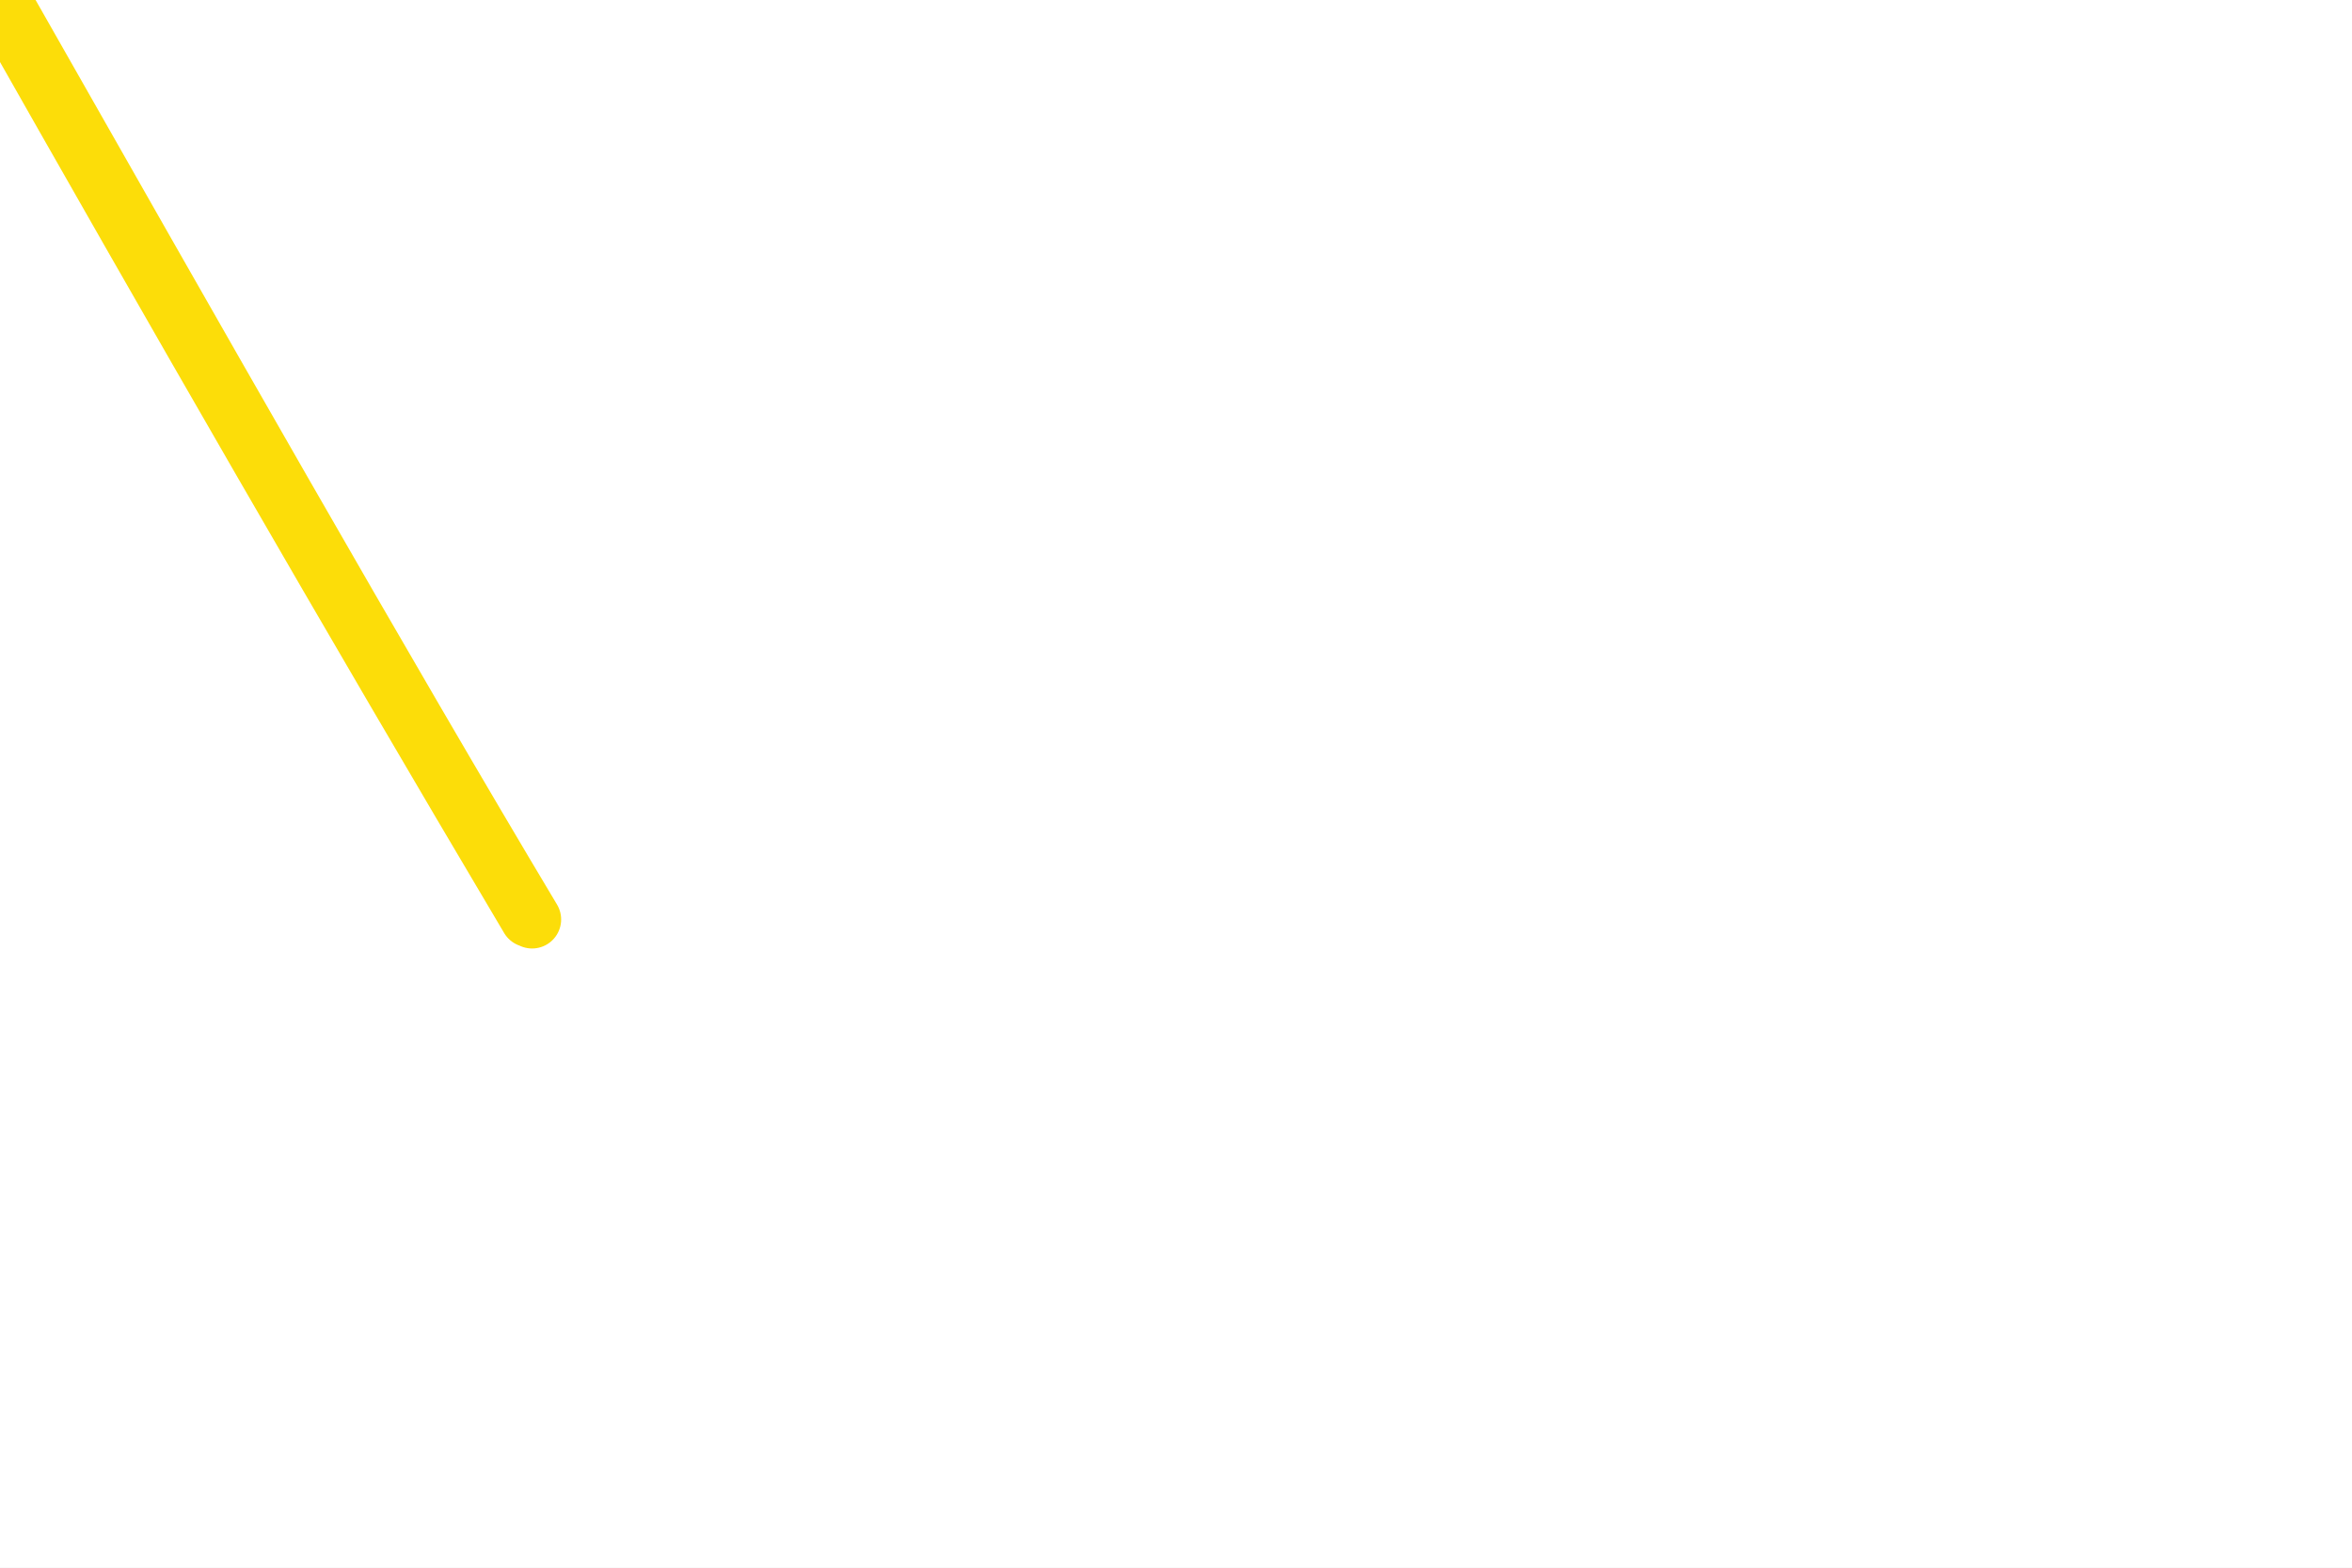
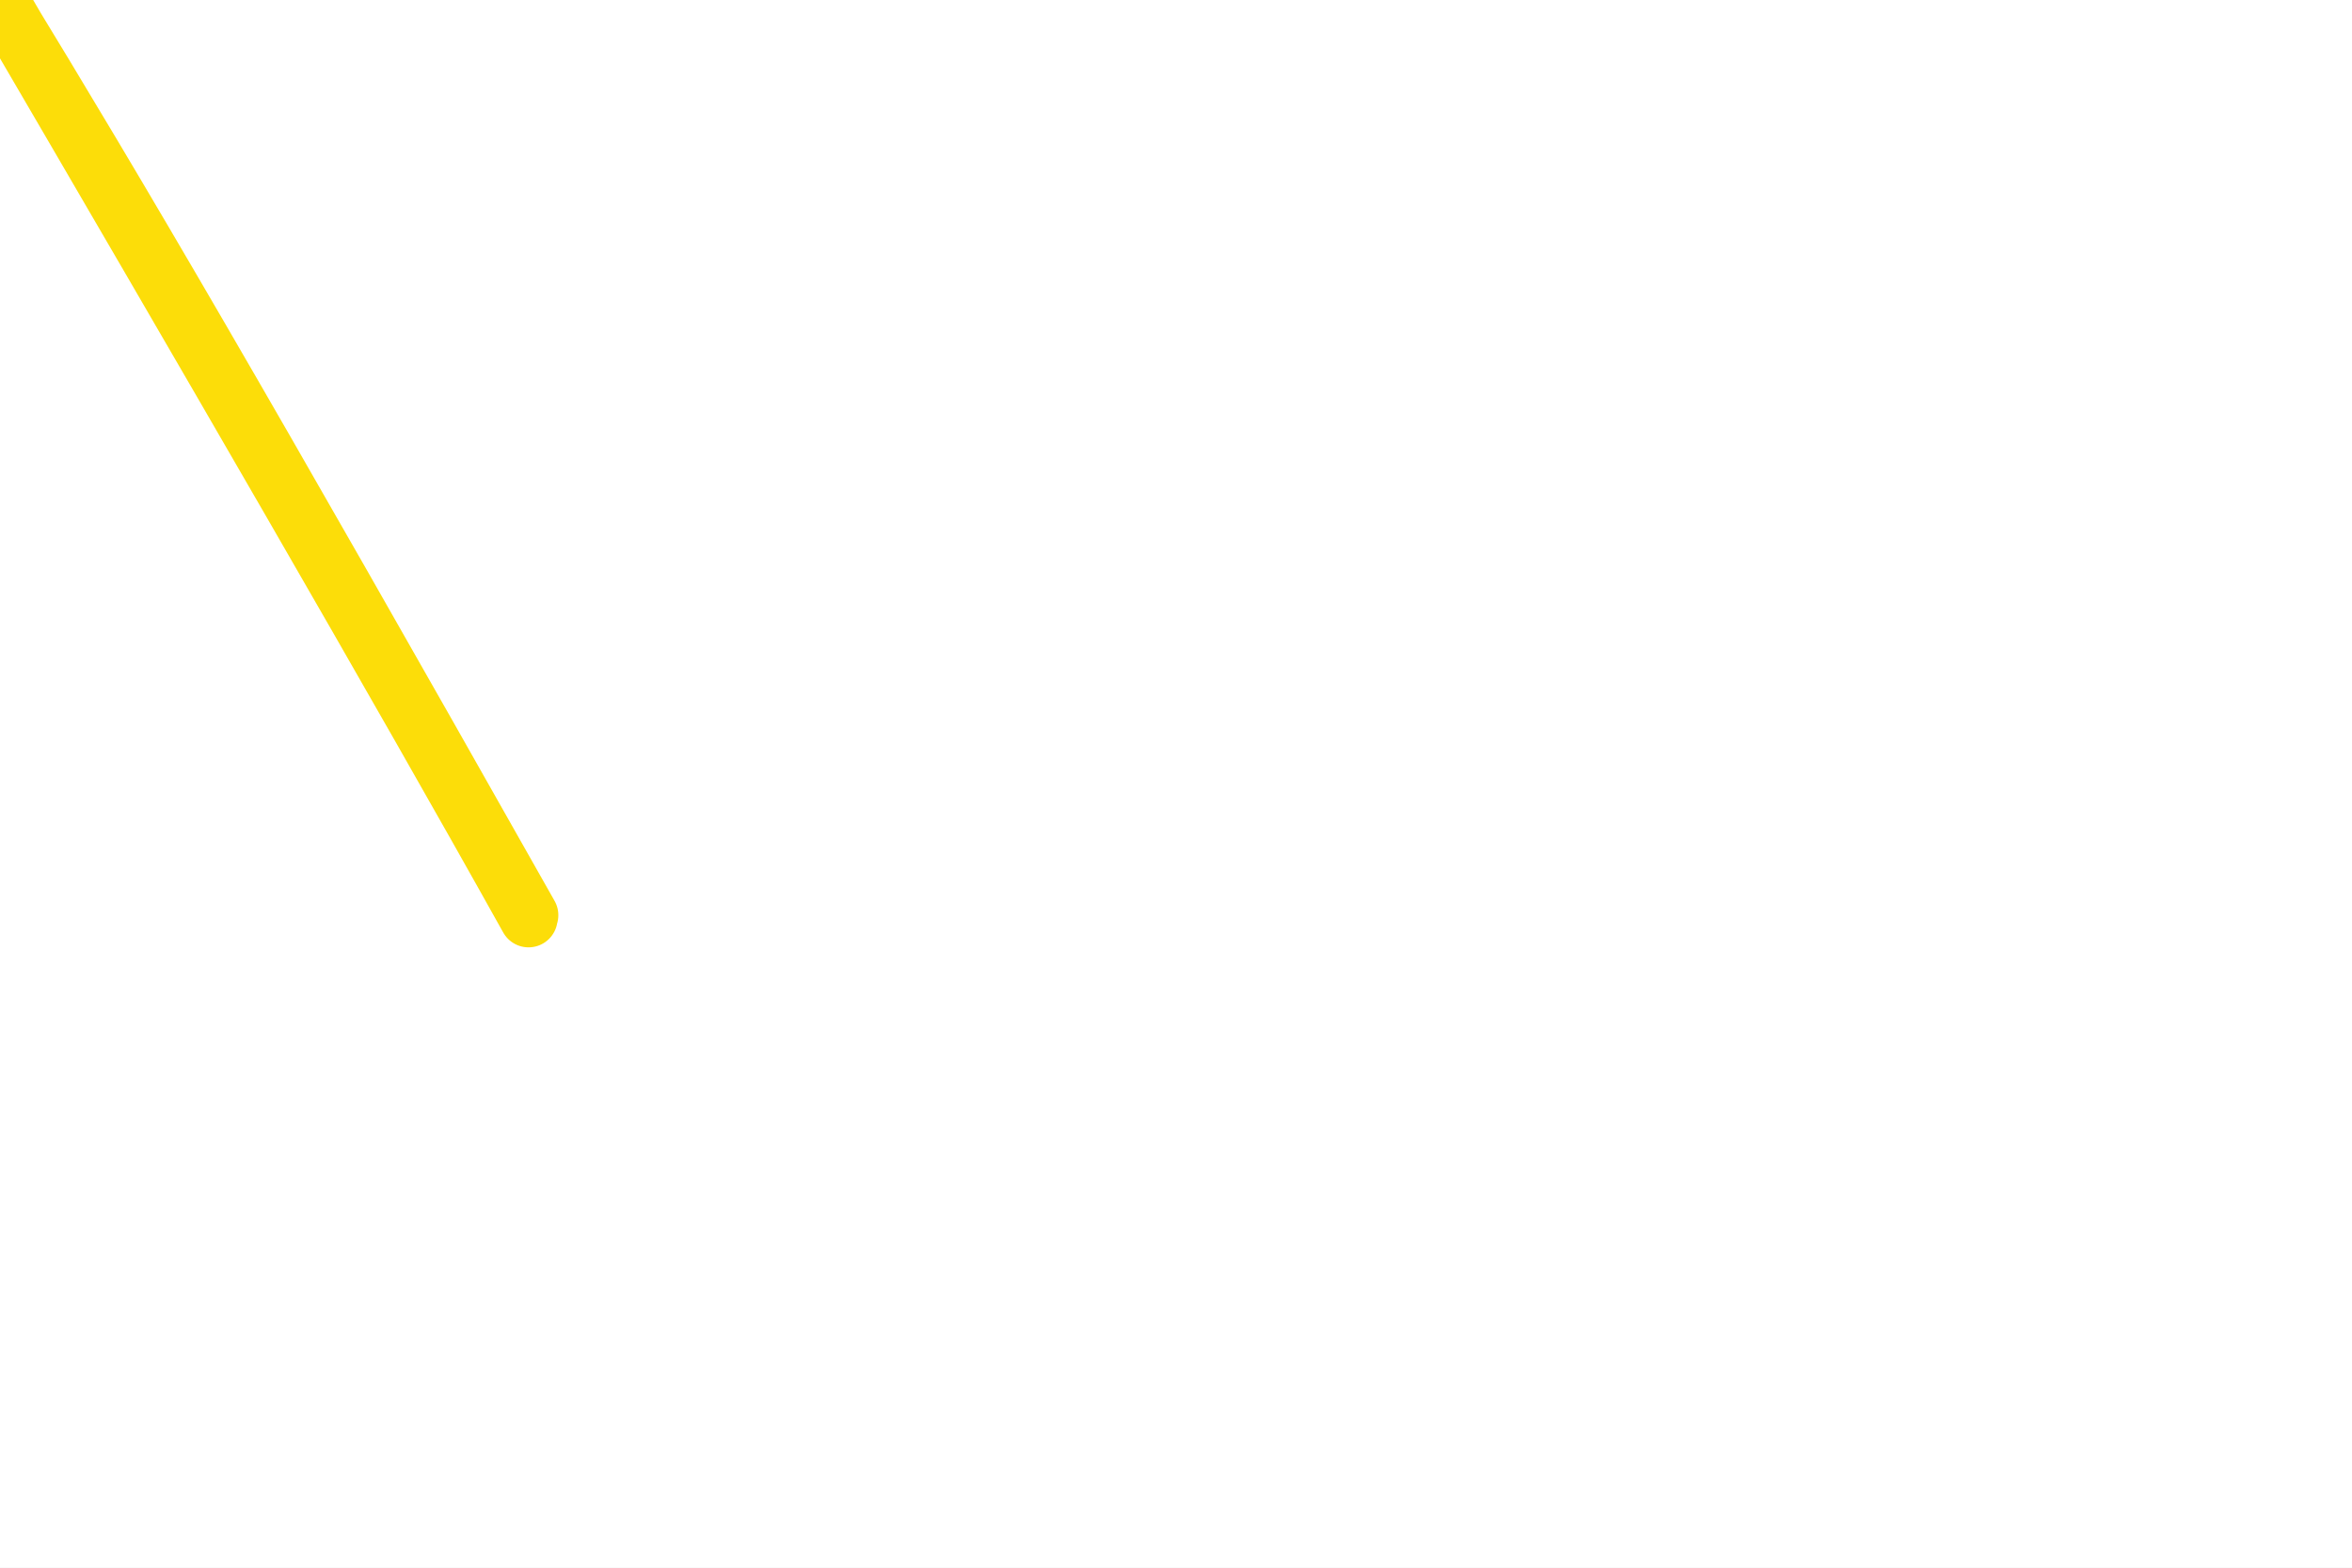
<svg xmlns="http://www.w3.org/2000/svg" width="900" height="600" stroke-linecap="round">
  <rect fill="white" width="900" height="600" />
  <g>
-     <path d="M-1.619 0.831 M0.894 0.096 C74.024 128.769, 147.086 257.421, 203.611 351.905 M-0.469 0.397 C66.149 117.984, 133.605 235.388, 202.47 351.431" stroke="rgb(252, 221, 9)" stroke-width="22.222" fill="none" />
+     <path d="M-0.83 -0.669 C46.13 76.283, 90.748 152.371, 202.539 350.267 M-0.356 -0.319 C76.716 131.627, 152.88 262.931, 202.25 351.469" stroke="rgb(252, 221, 9)" stroke-width="22.222" fill="none" />
  </g>
</svg>
